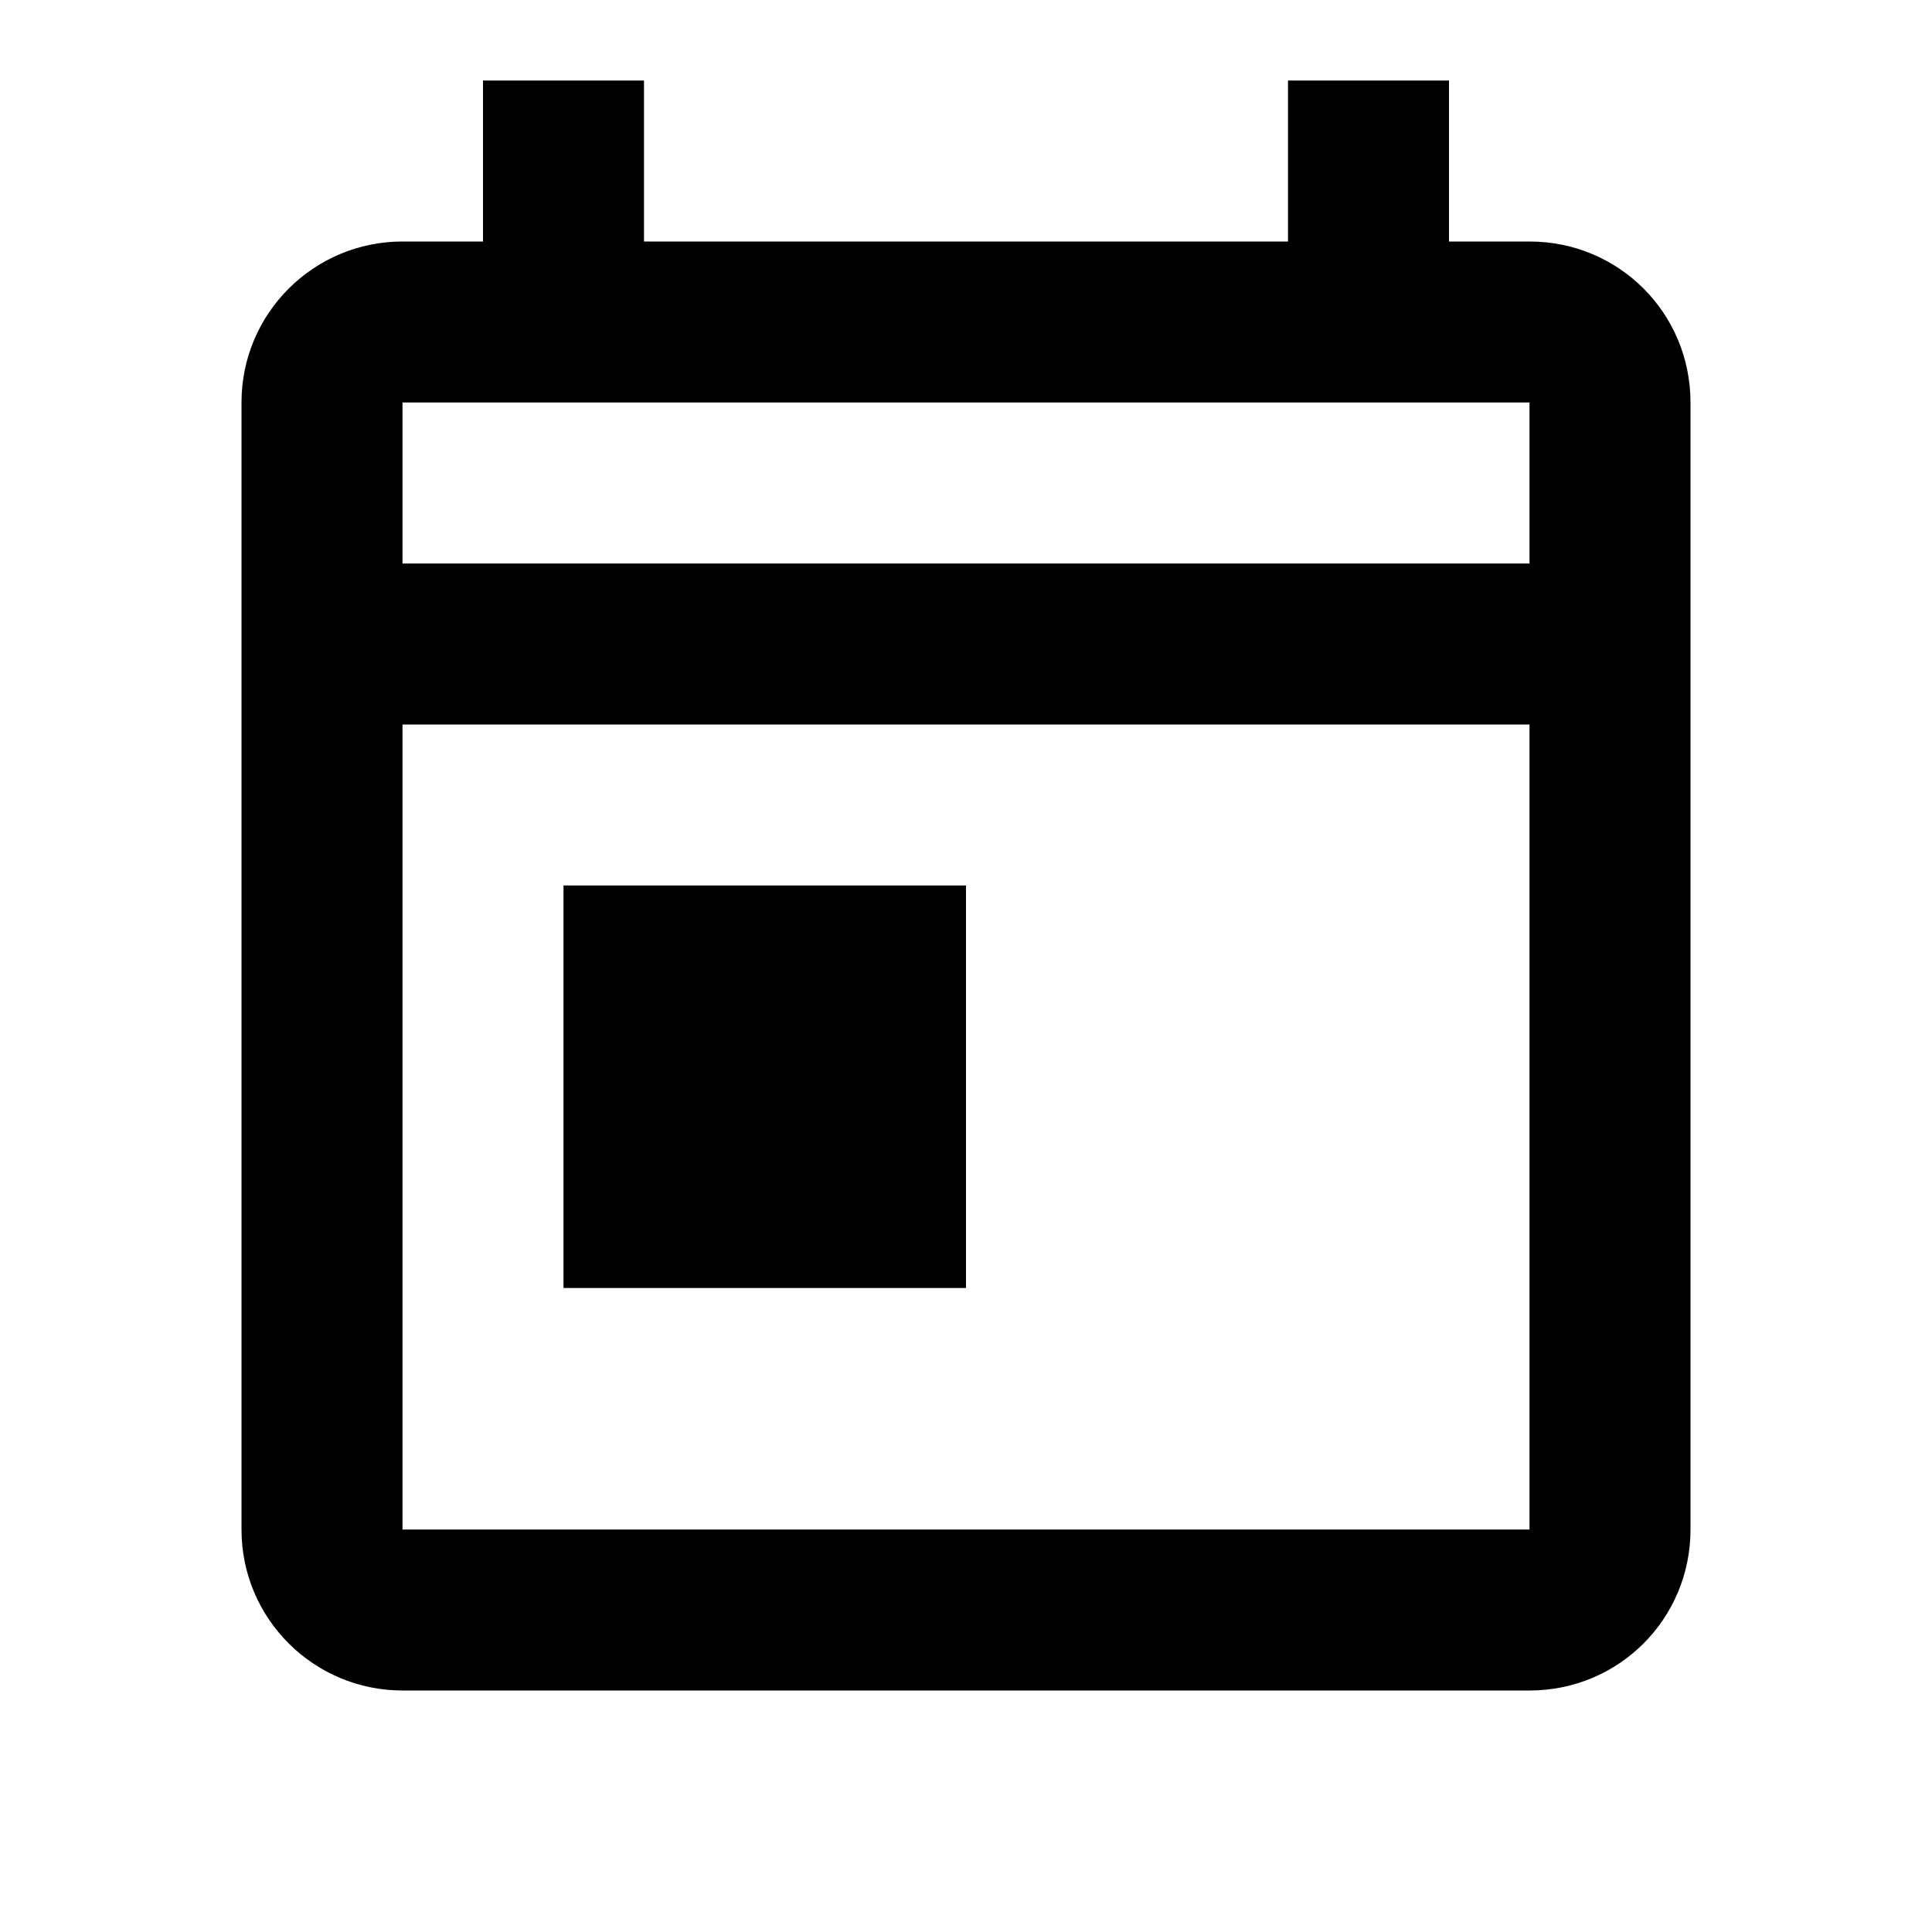
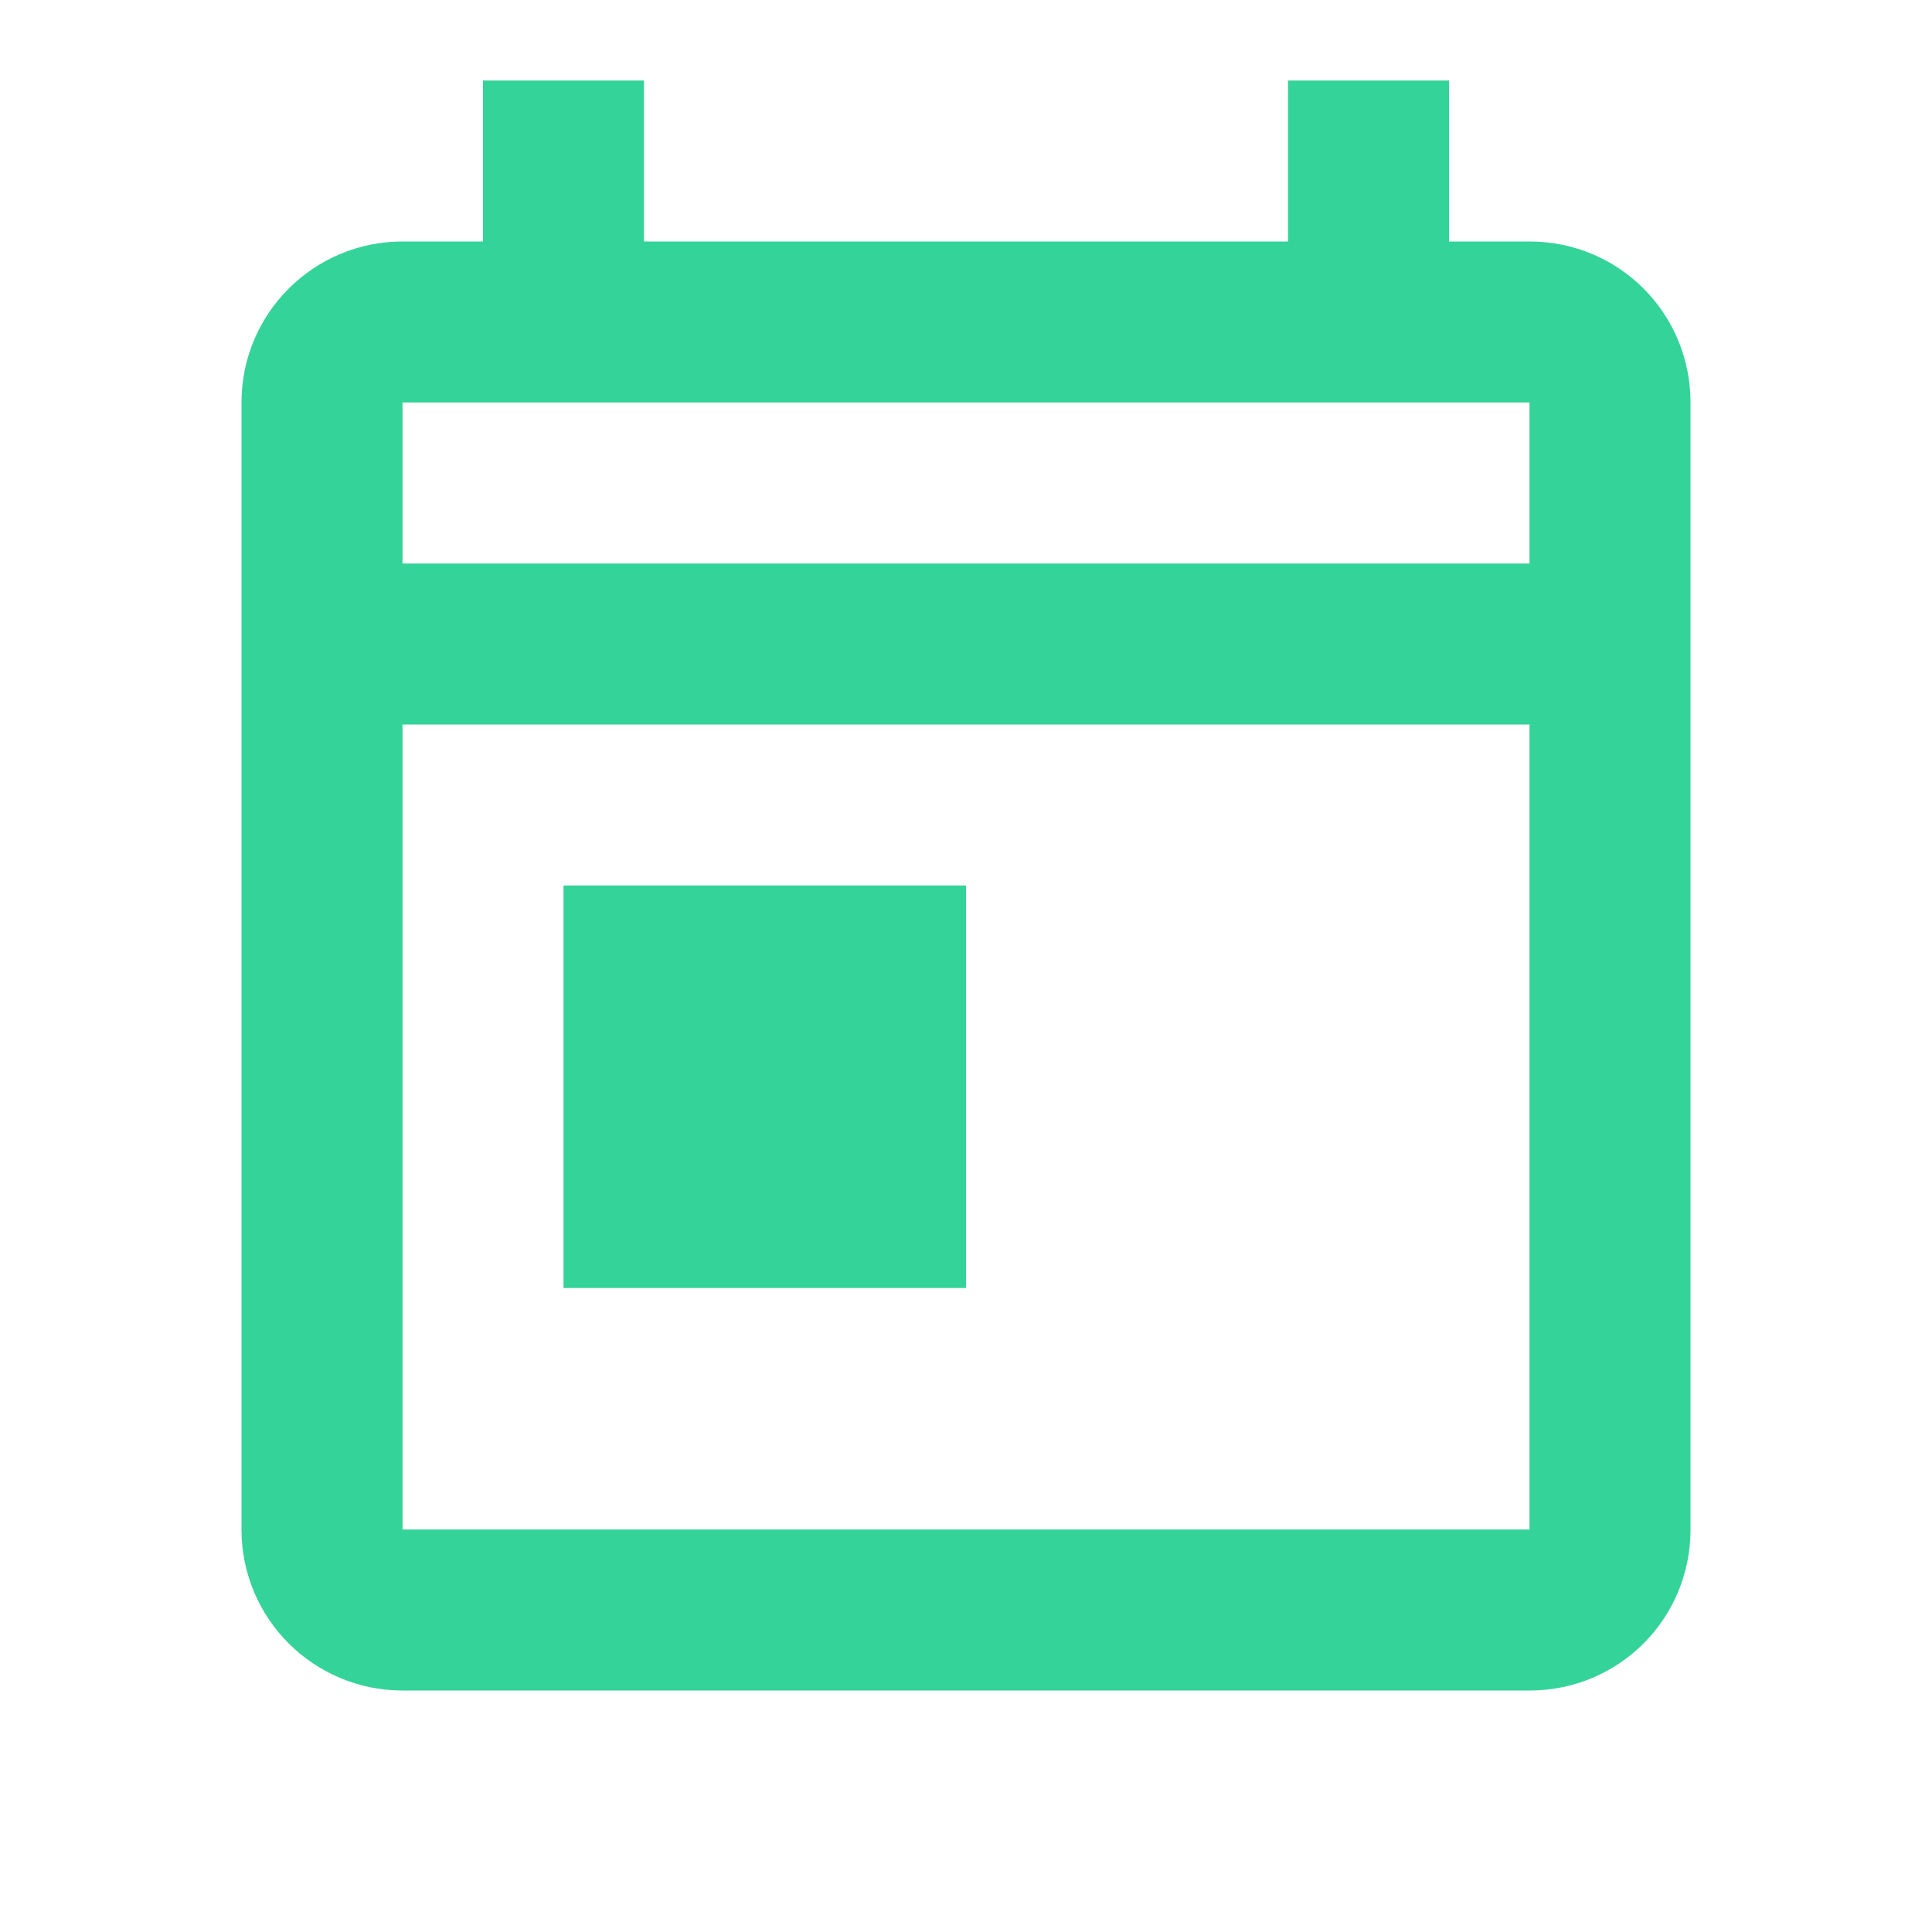
<svg xmlns="http://www.w3.org/2000/svg" viewBox="0 0 24 24">
-   <path d="M19 3H18V1H16V3H8V1H6V3H5C3.9 3 3 3.89 3 5V19C3 20.11 3.9 21 5 21H19C20.11 21 21 20.11 21 19V5C21 3.89 20.11 3 19 3M19 19H5V9H19V19M19 7H5V5H19M7 11H12V16H7" />
+   <path fill="#34d399" d="M19 3H18V1H16V3H8V1H6V3H5C3.9 3 3 3.89 3 5V19C3 20.11 3.9 21 5 21H19C20.11 21 21 20.11 21 19V5C21 3.89 20.11 3 19 3M19 19H5V9H19V19M19 7H5V5H19M7 11H12V16H7" />
</svg>
